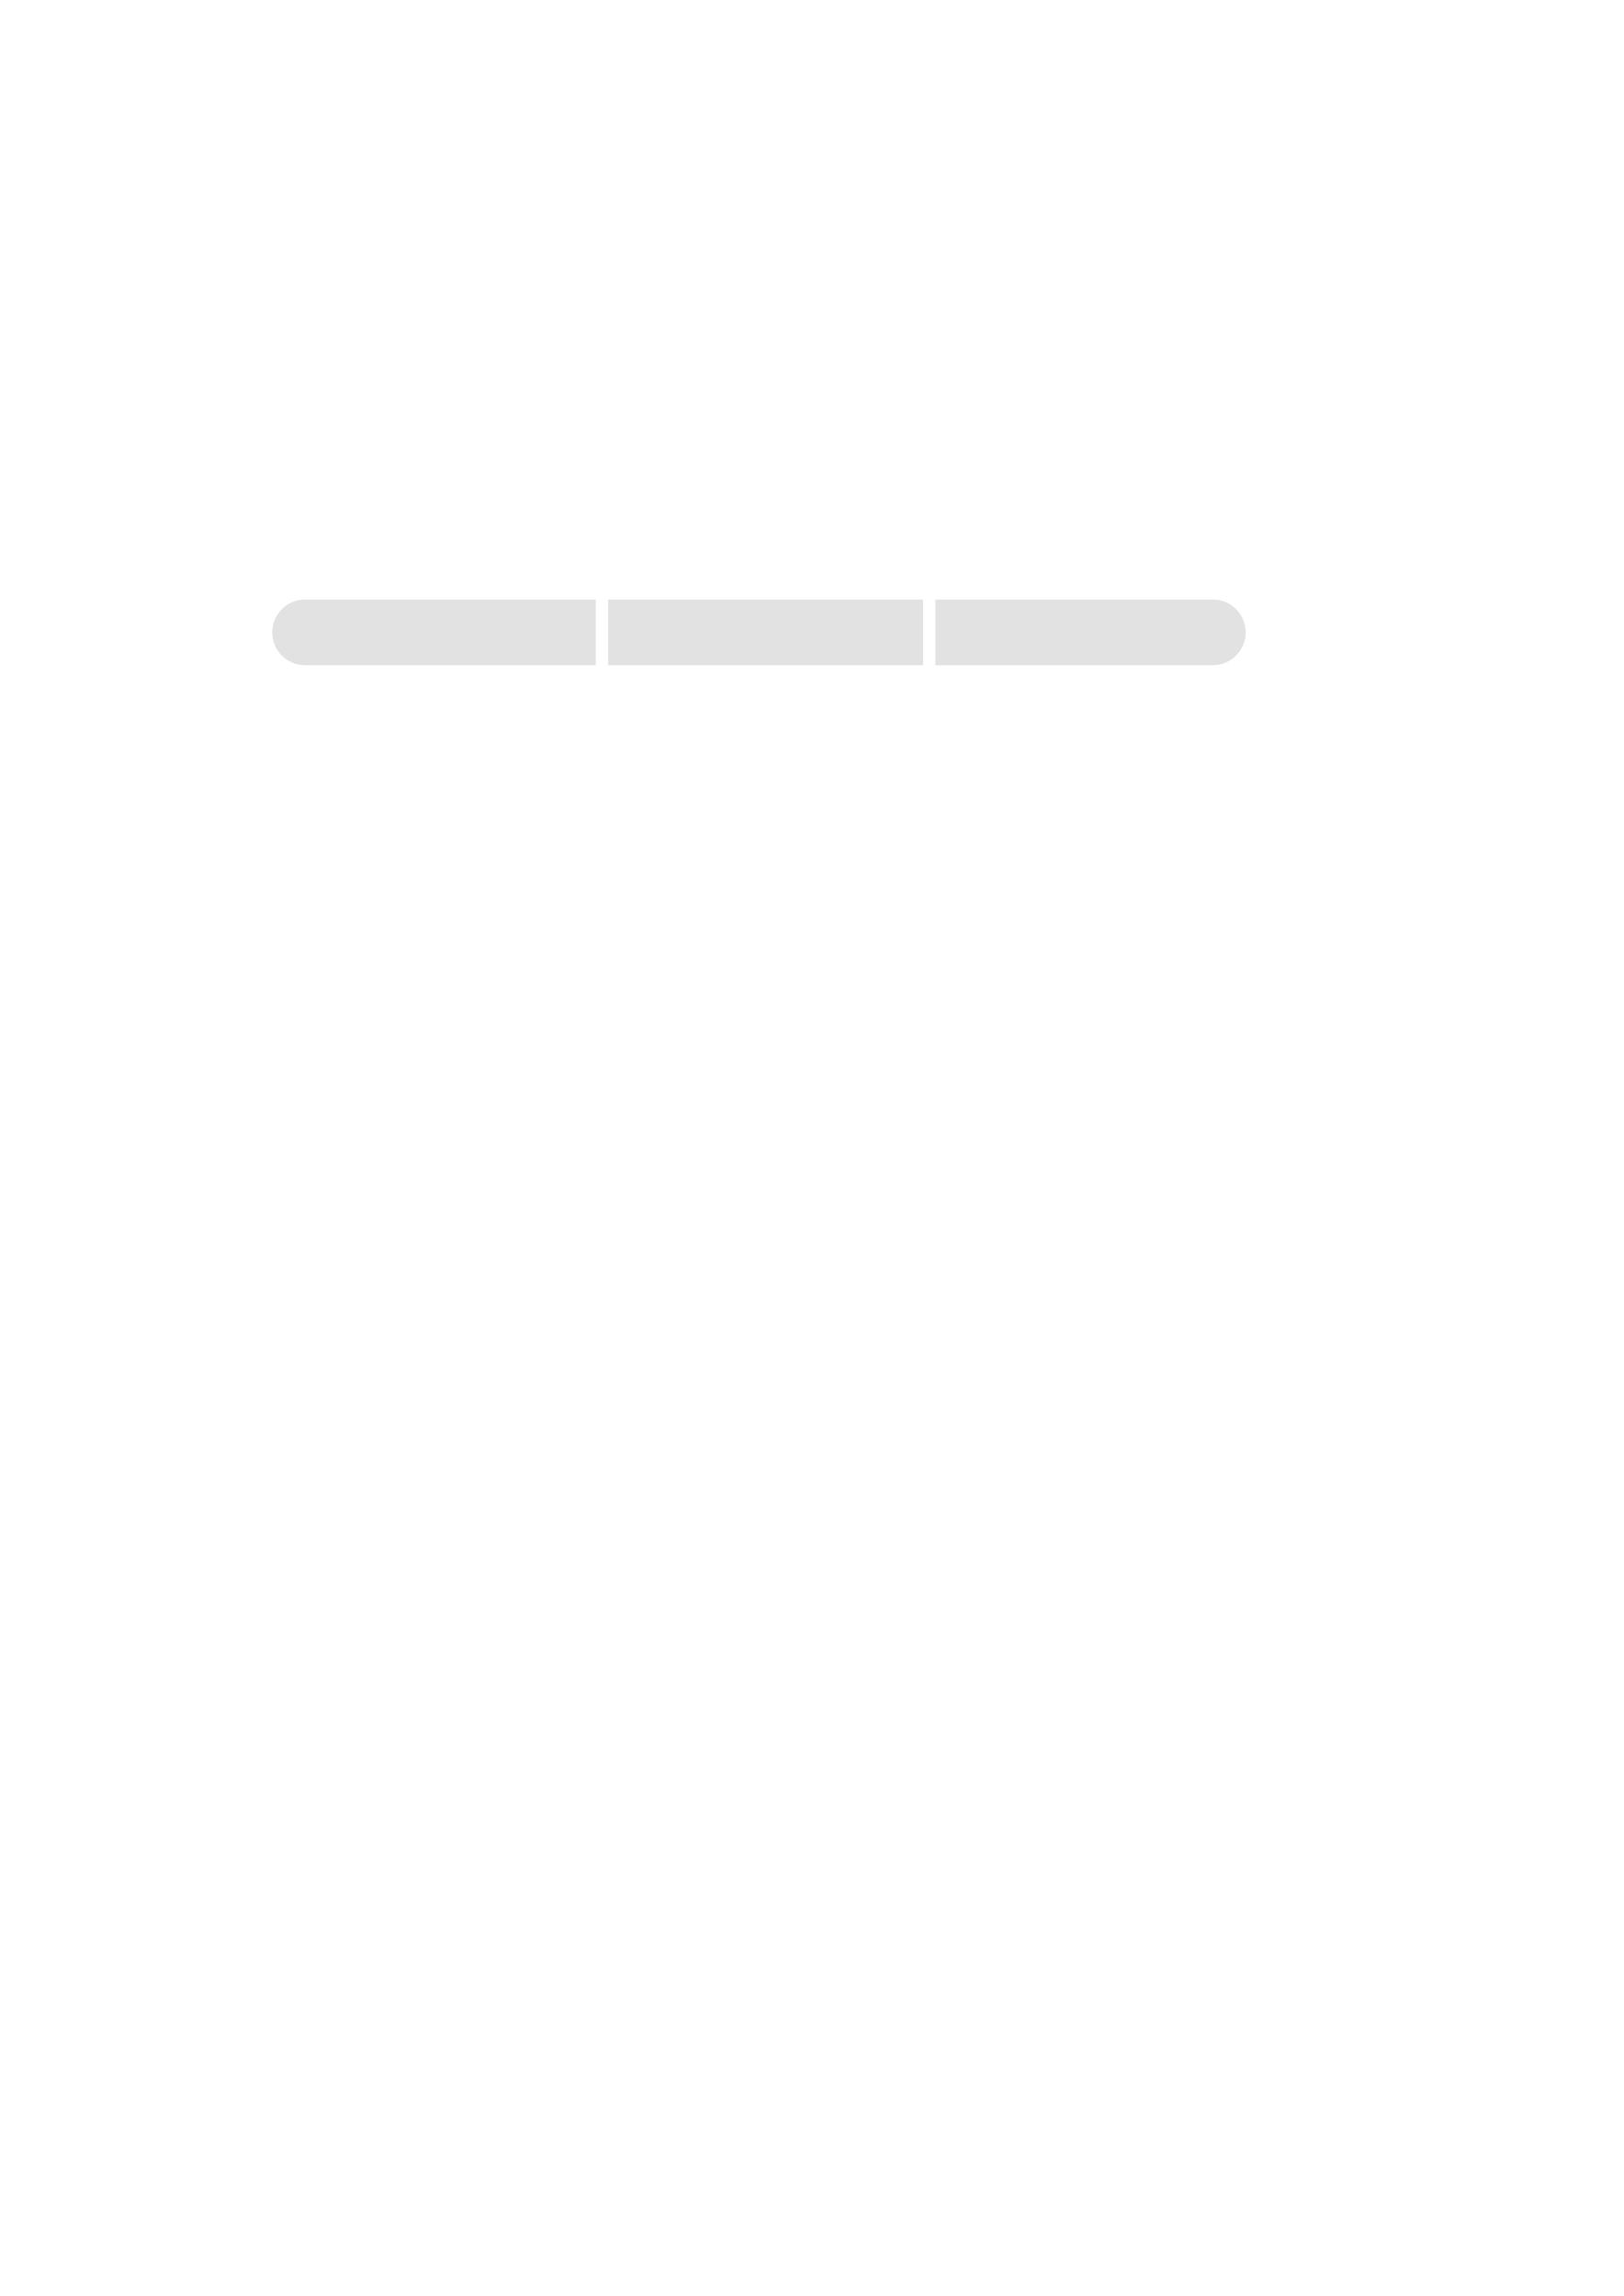
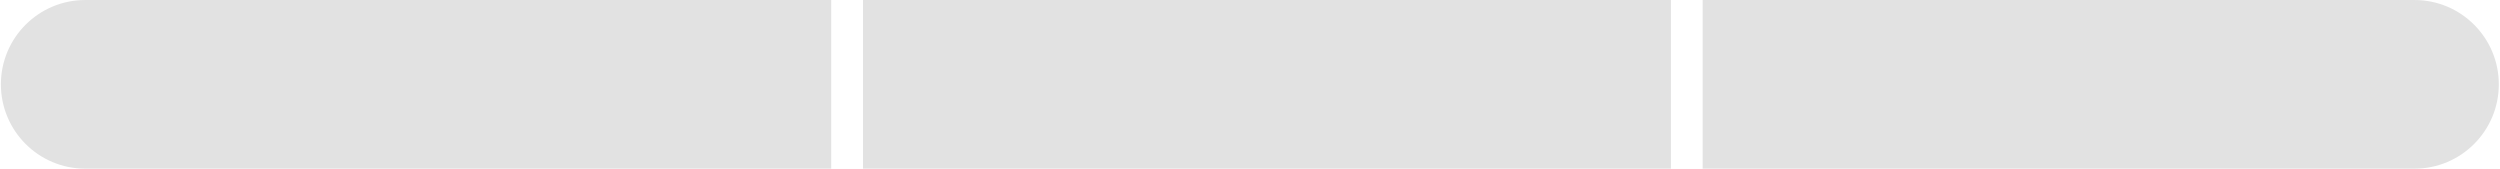
- <svg xmlns="http://www.w3.org/2000/svg" width="210mm" height="297mm" version="1.1" viewBox="0 0 210 297">
-   <path d="m120.98 77.551v8.5h35.88a4.25 4.25 0 1 0 0-8.5zm-42.322 0v8.5h40.723v-8.5zm-39.203 0a4.25 4.25 0 1 0 0 8.5h37.602v-8.5z" fill="#e2e2e2" fill-rule="evenodd" stroke-width="0" style="paint-order:markers fill stroke" />
+ <svg xmlns="http://www.w3.org/2000/svg" width="126.01mm" height="8.501mm" version="1.1" viewBox="0 0 126.01 8.501">
+   <g transform="translate(233.09 -75.035)">
+     <path d="m-147.27 75.036v8.5h35.88a4.25 4.25 0 1 0 0-8.5zm-42.322 0v8.5h40.723v-8.5zm-39.203 0a4.25 4.25 0 1 0 0 8.5h37.602v-8.5z" fill="#e2e2e2" fill-rule="evenodd" stroke-width="0" style="paint-order:markers fill stroke" />
+   </g>
</svg>
